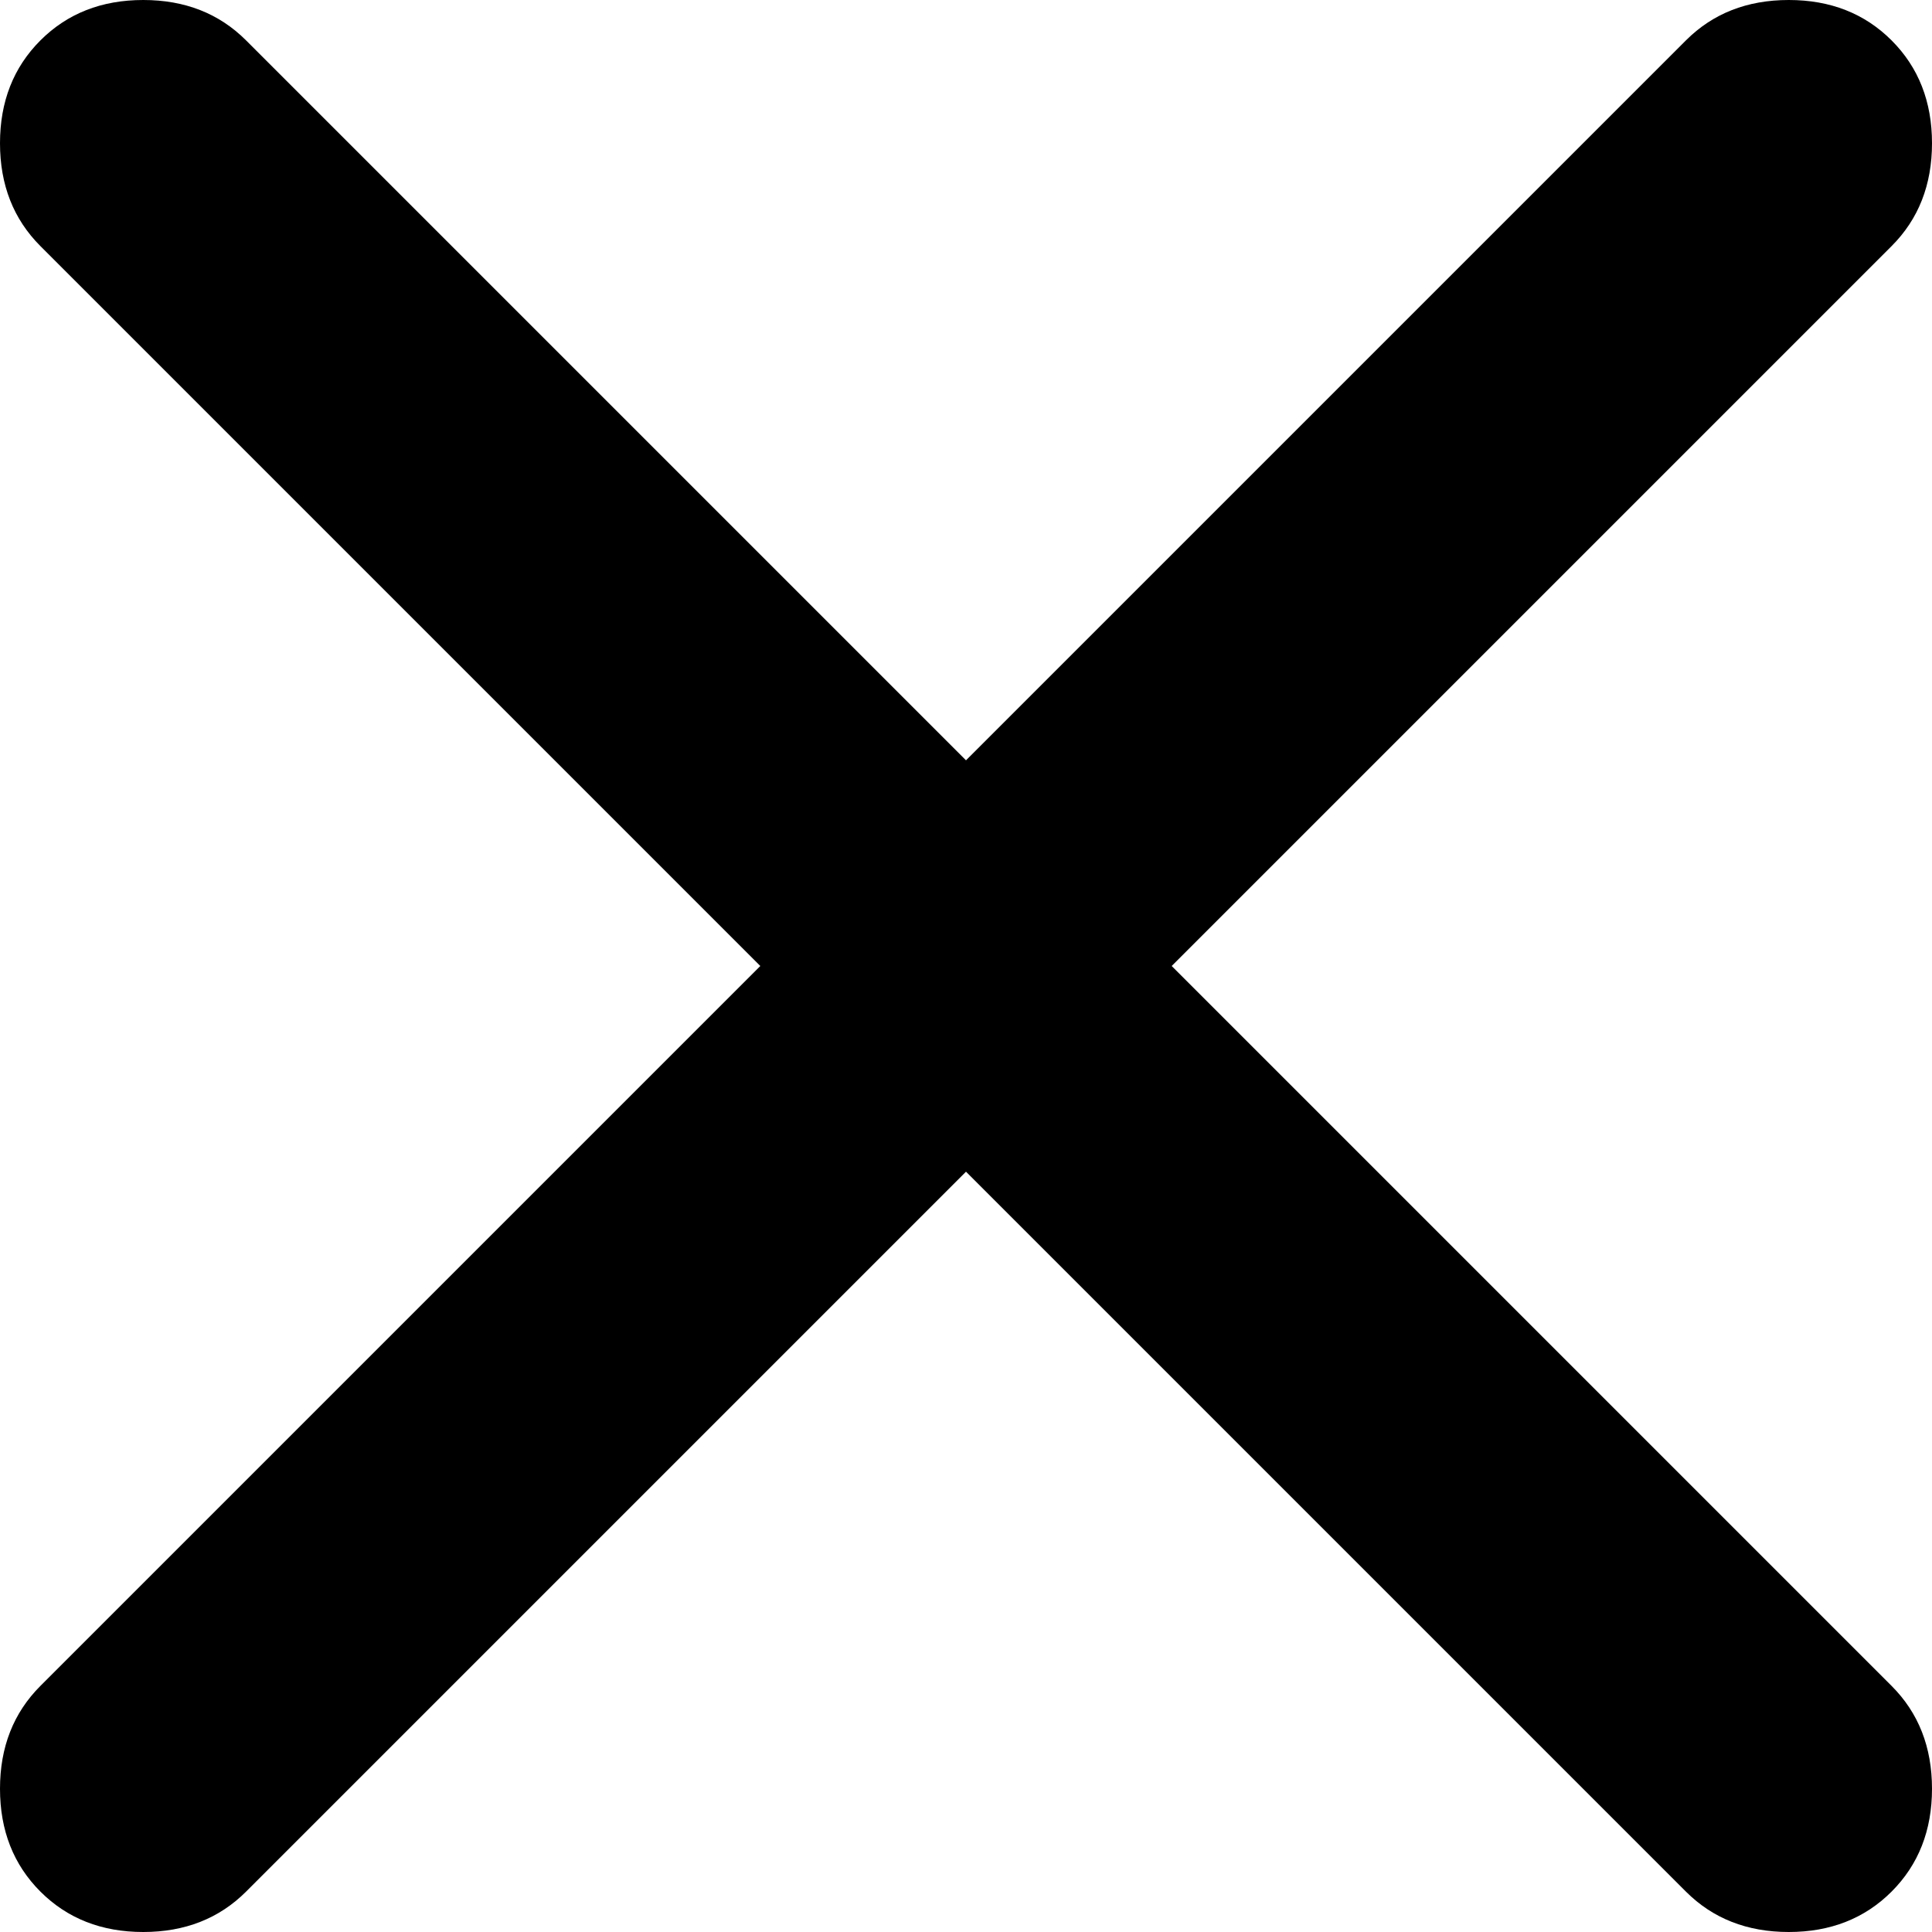
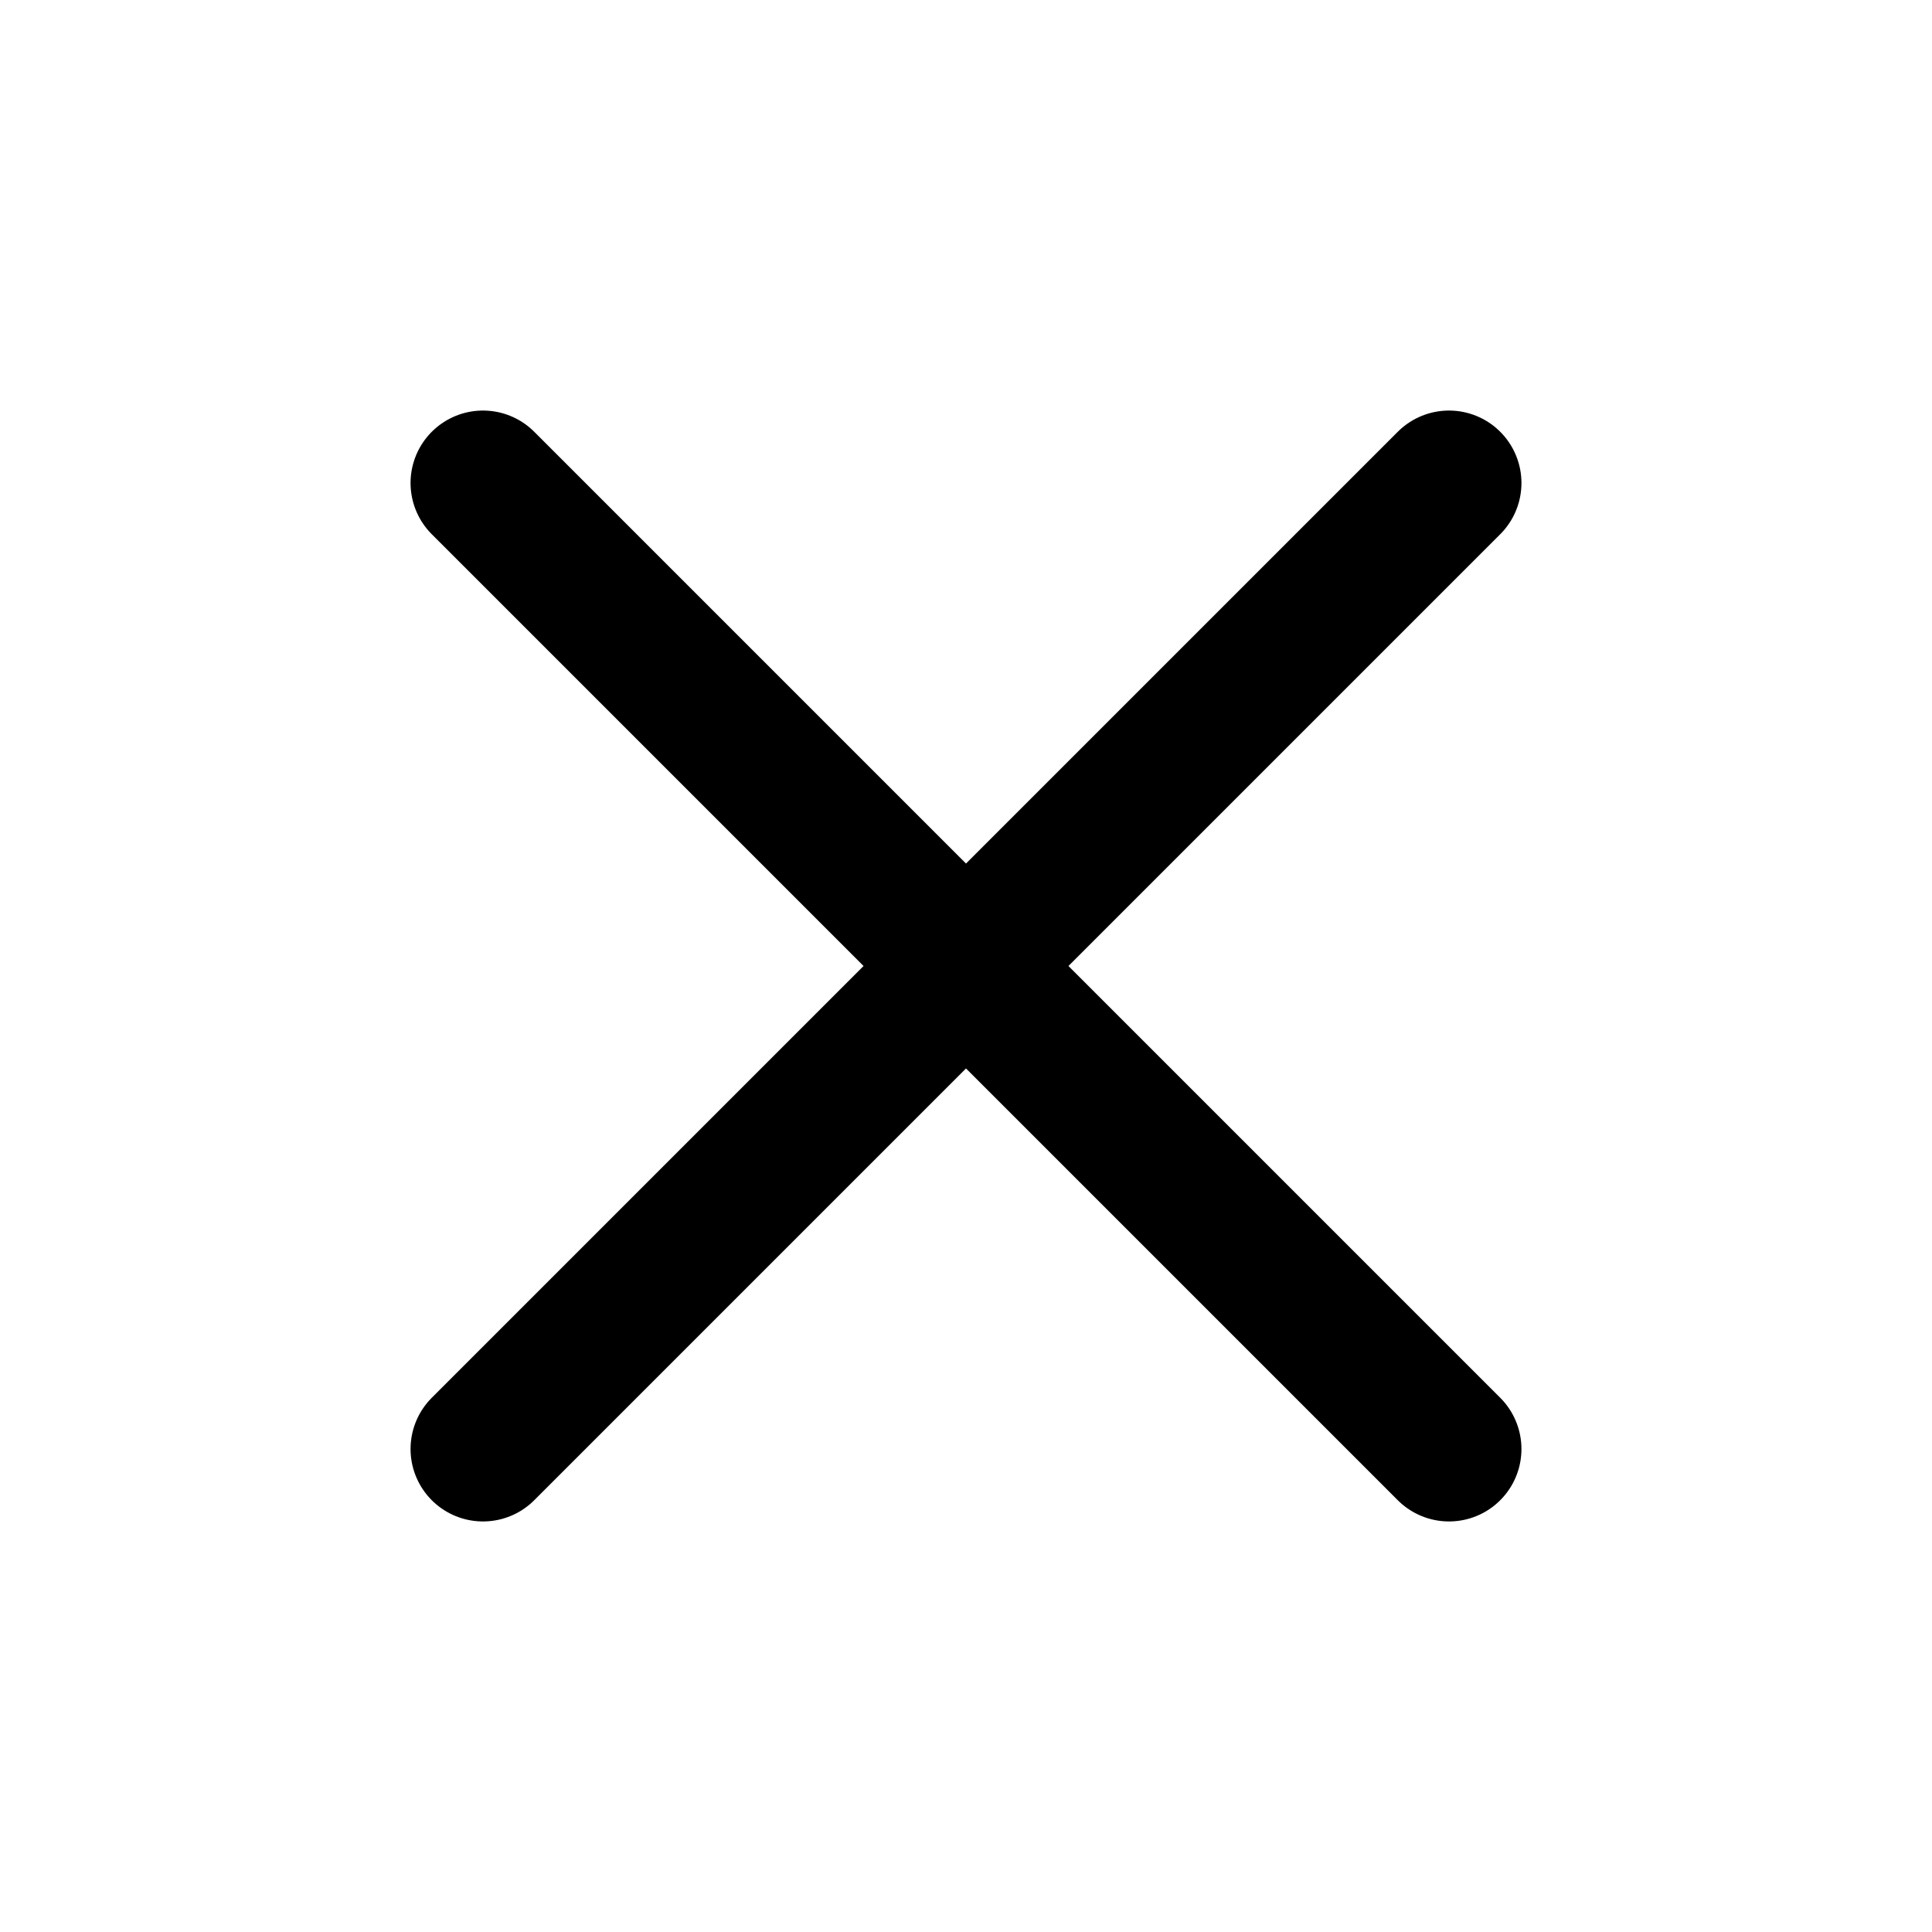
- <svg xmlns="http://www.w3.org/2000/svg" viewBox="217 -743 526 526">
-   <path d="M480-424 284-228q-11 11-28 11t-28-11q-11-11-11-28t11-28l196-196-196-196q-11-11-11-28t11-28q11-11 28-11t28 11l196 196 196-196q11-11 28-11t28 11q11 11 11 28t-11 28L536-480l196 196q11 11 11 28t-11 28q-11 11-28 11t-28-11L480-424Z" />
+ <svg xmlns="http://www.w3.org/2000/svg" viewBox="0 0 24 24" fill="none" stroke="currentColor" stroke-width="1.8" stroke-linecap="round" stroke-linejoin="round" aria-hidden="true">
+   <path d="m6 6 12 12M18 6 6 18" />
</svg>
